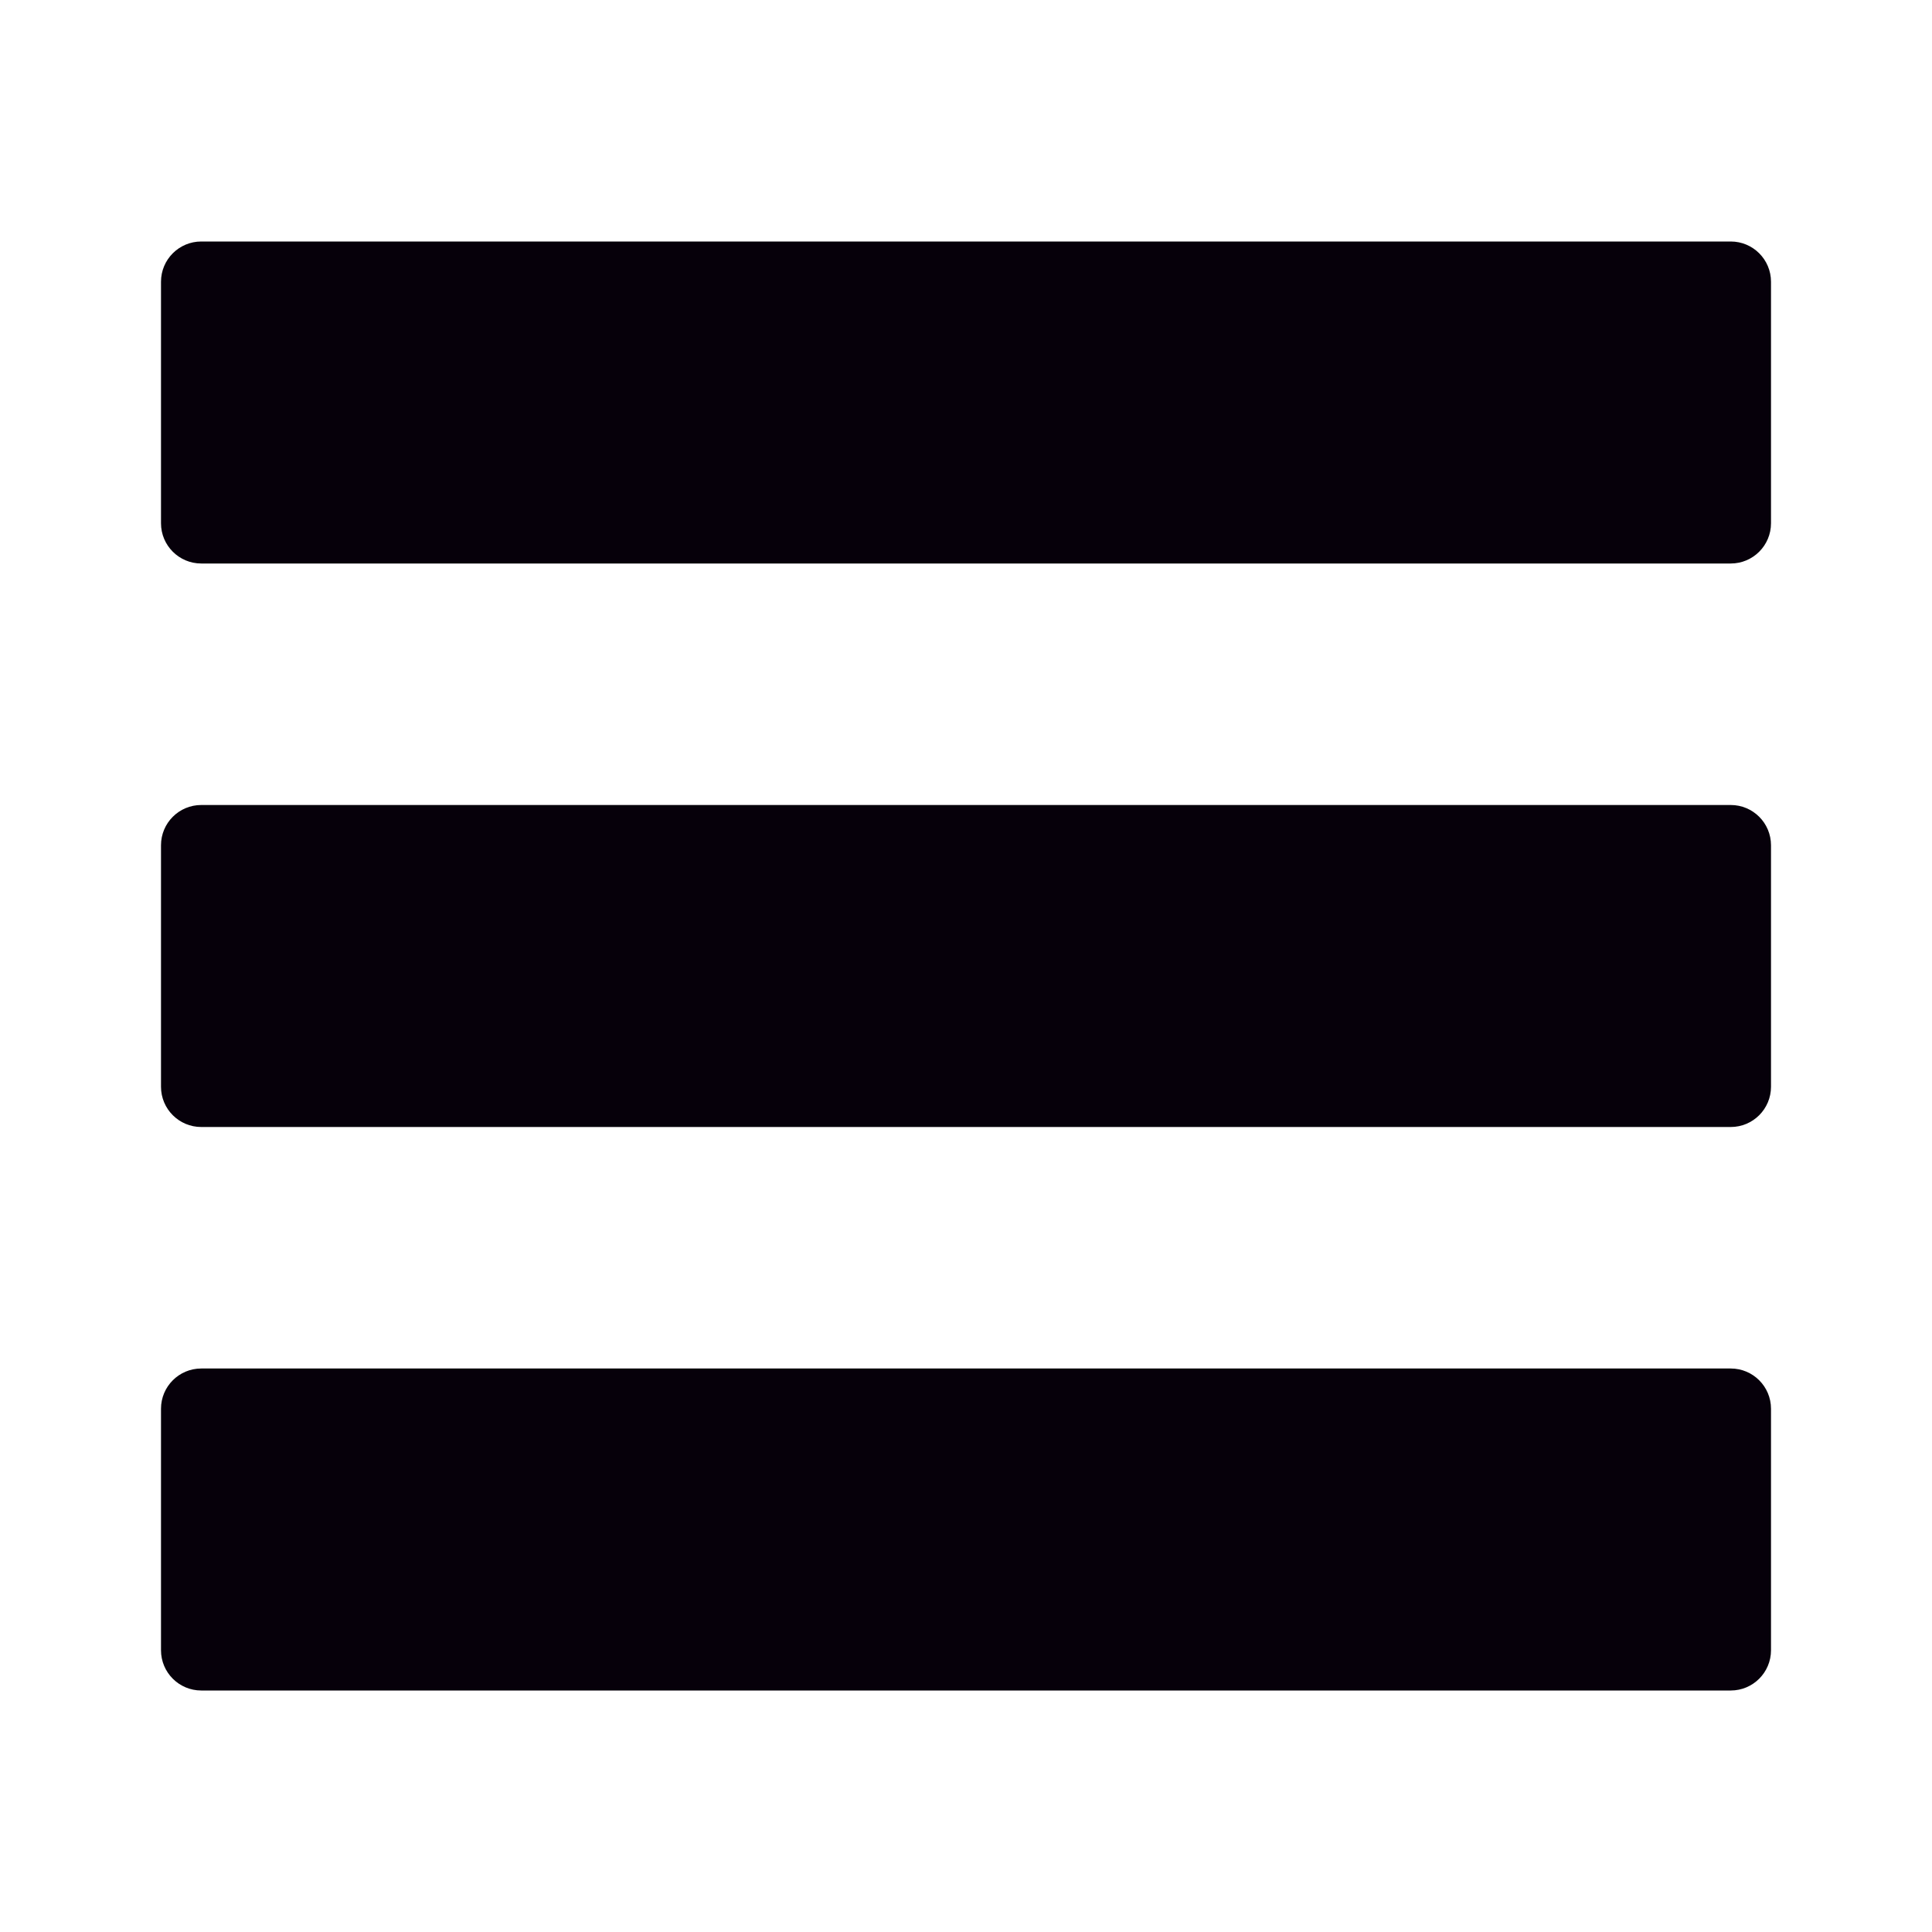
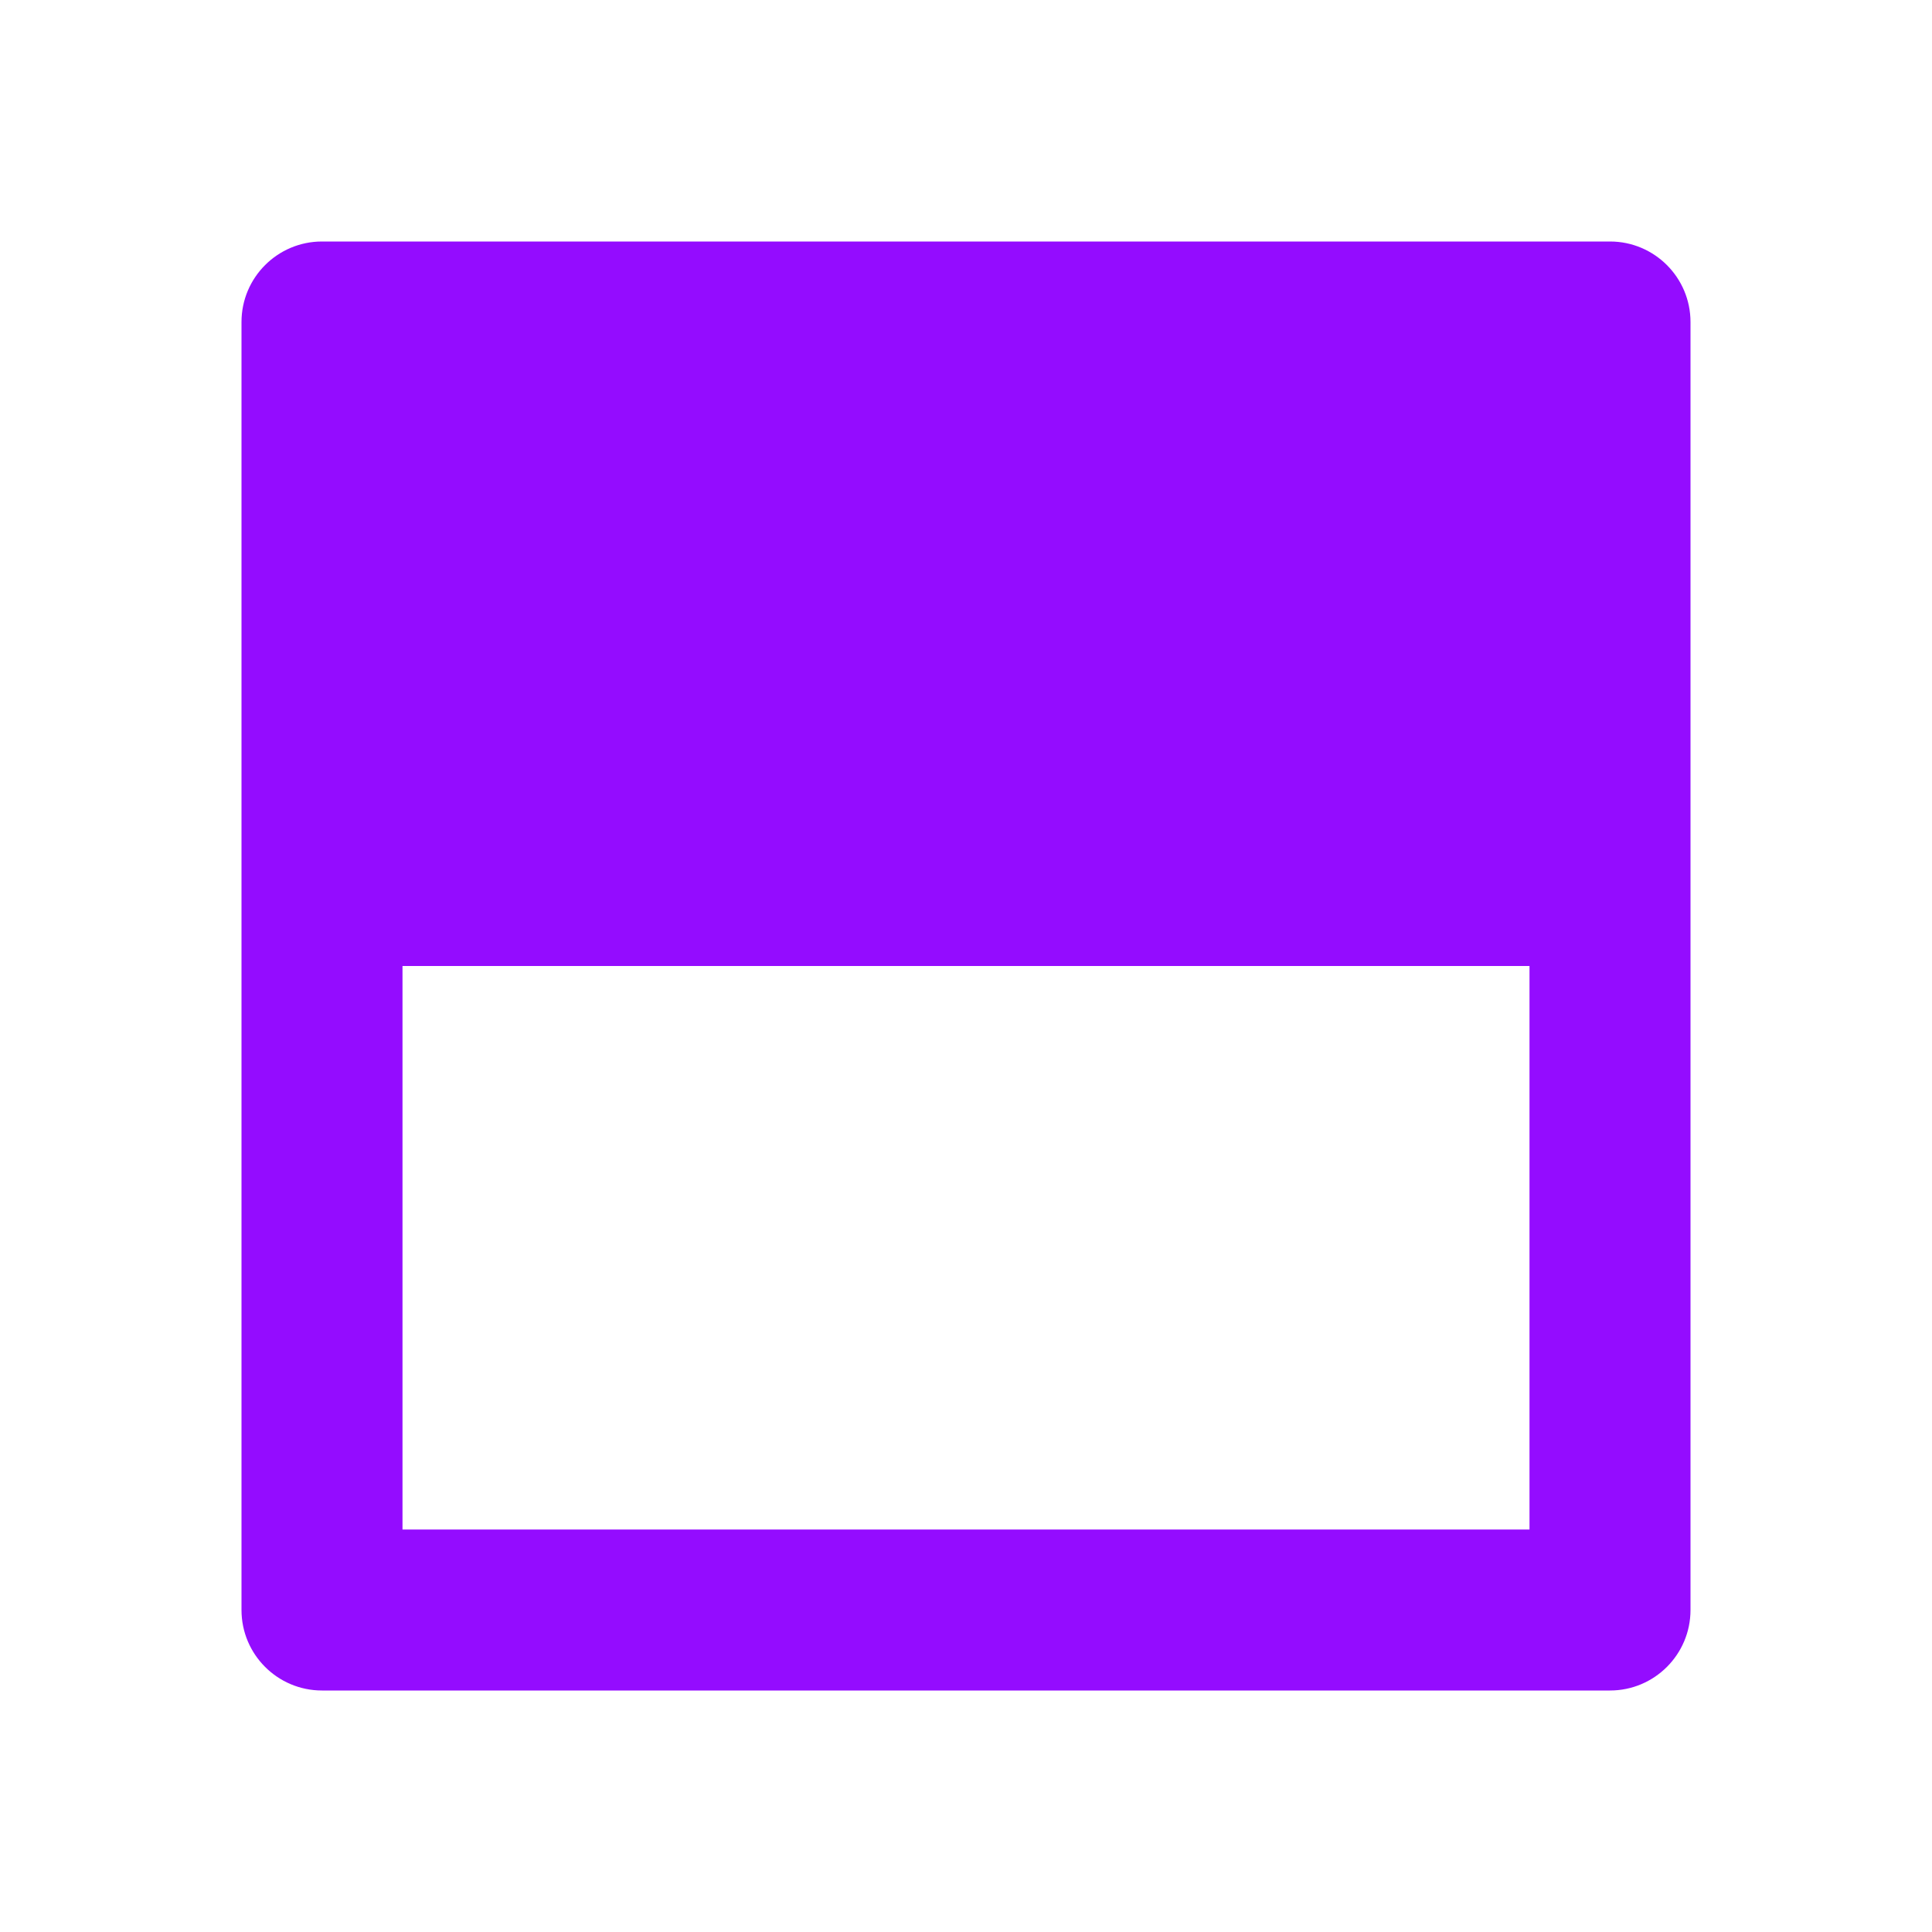
<svg xmlns="http://www.w3.org/2000/svg" width="24" height="24" viewBox="0 0 24 24" fill="none">
-   <rect x="2" y="3" width="20" height="4" rx="0.5" fill="#06000A" />
-   <rect x="2" y="10" width="20" height="4" rx="0.5" fill="#06000A" />
-   <rect x="2" y="17" width="20" height="4" rx="0.5" fill="#06000A" />
+   <path d="M19 12H5V19H19V12ZM4 3H20C20.552 3 21 3.448 21 4V20C21 20.552 20.552 21 20 21H4C3.448 21 3 20.552 3 20V4C3 3.448 3.448 3 4 3Z" fill="#940CFF" />
</svg>
